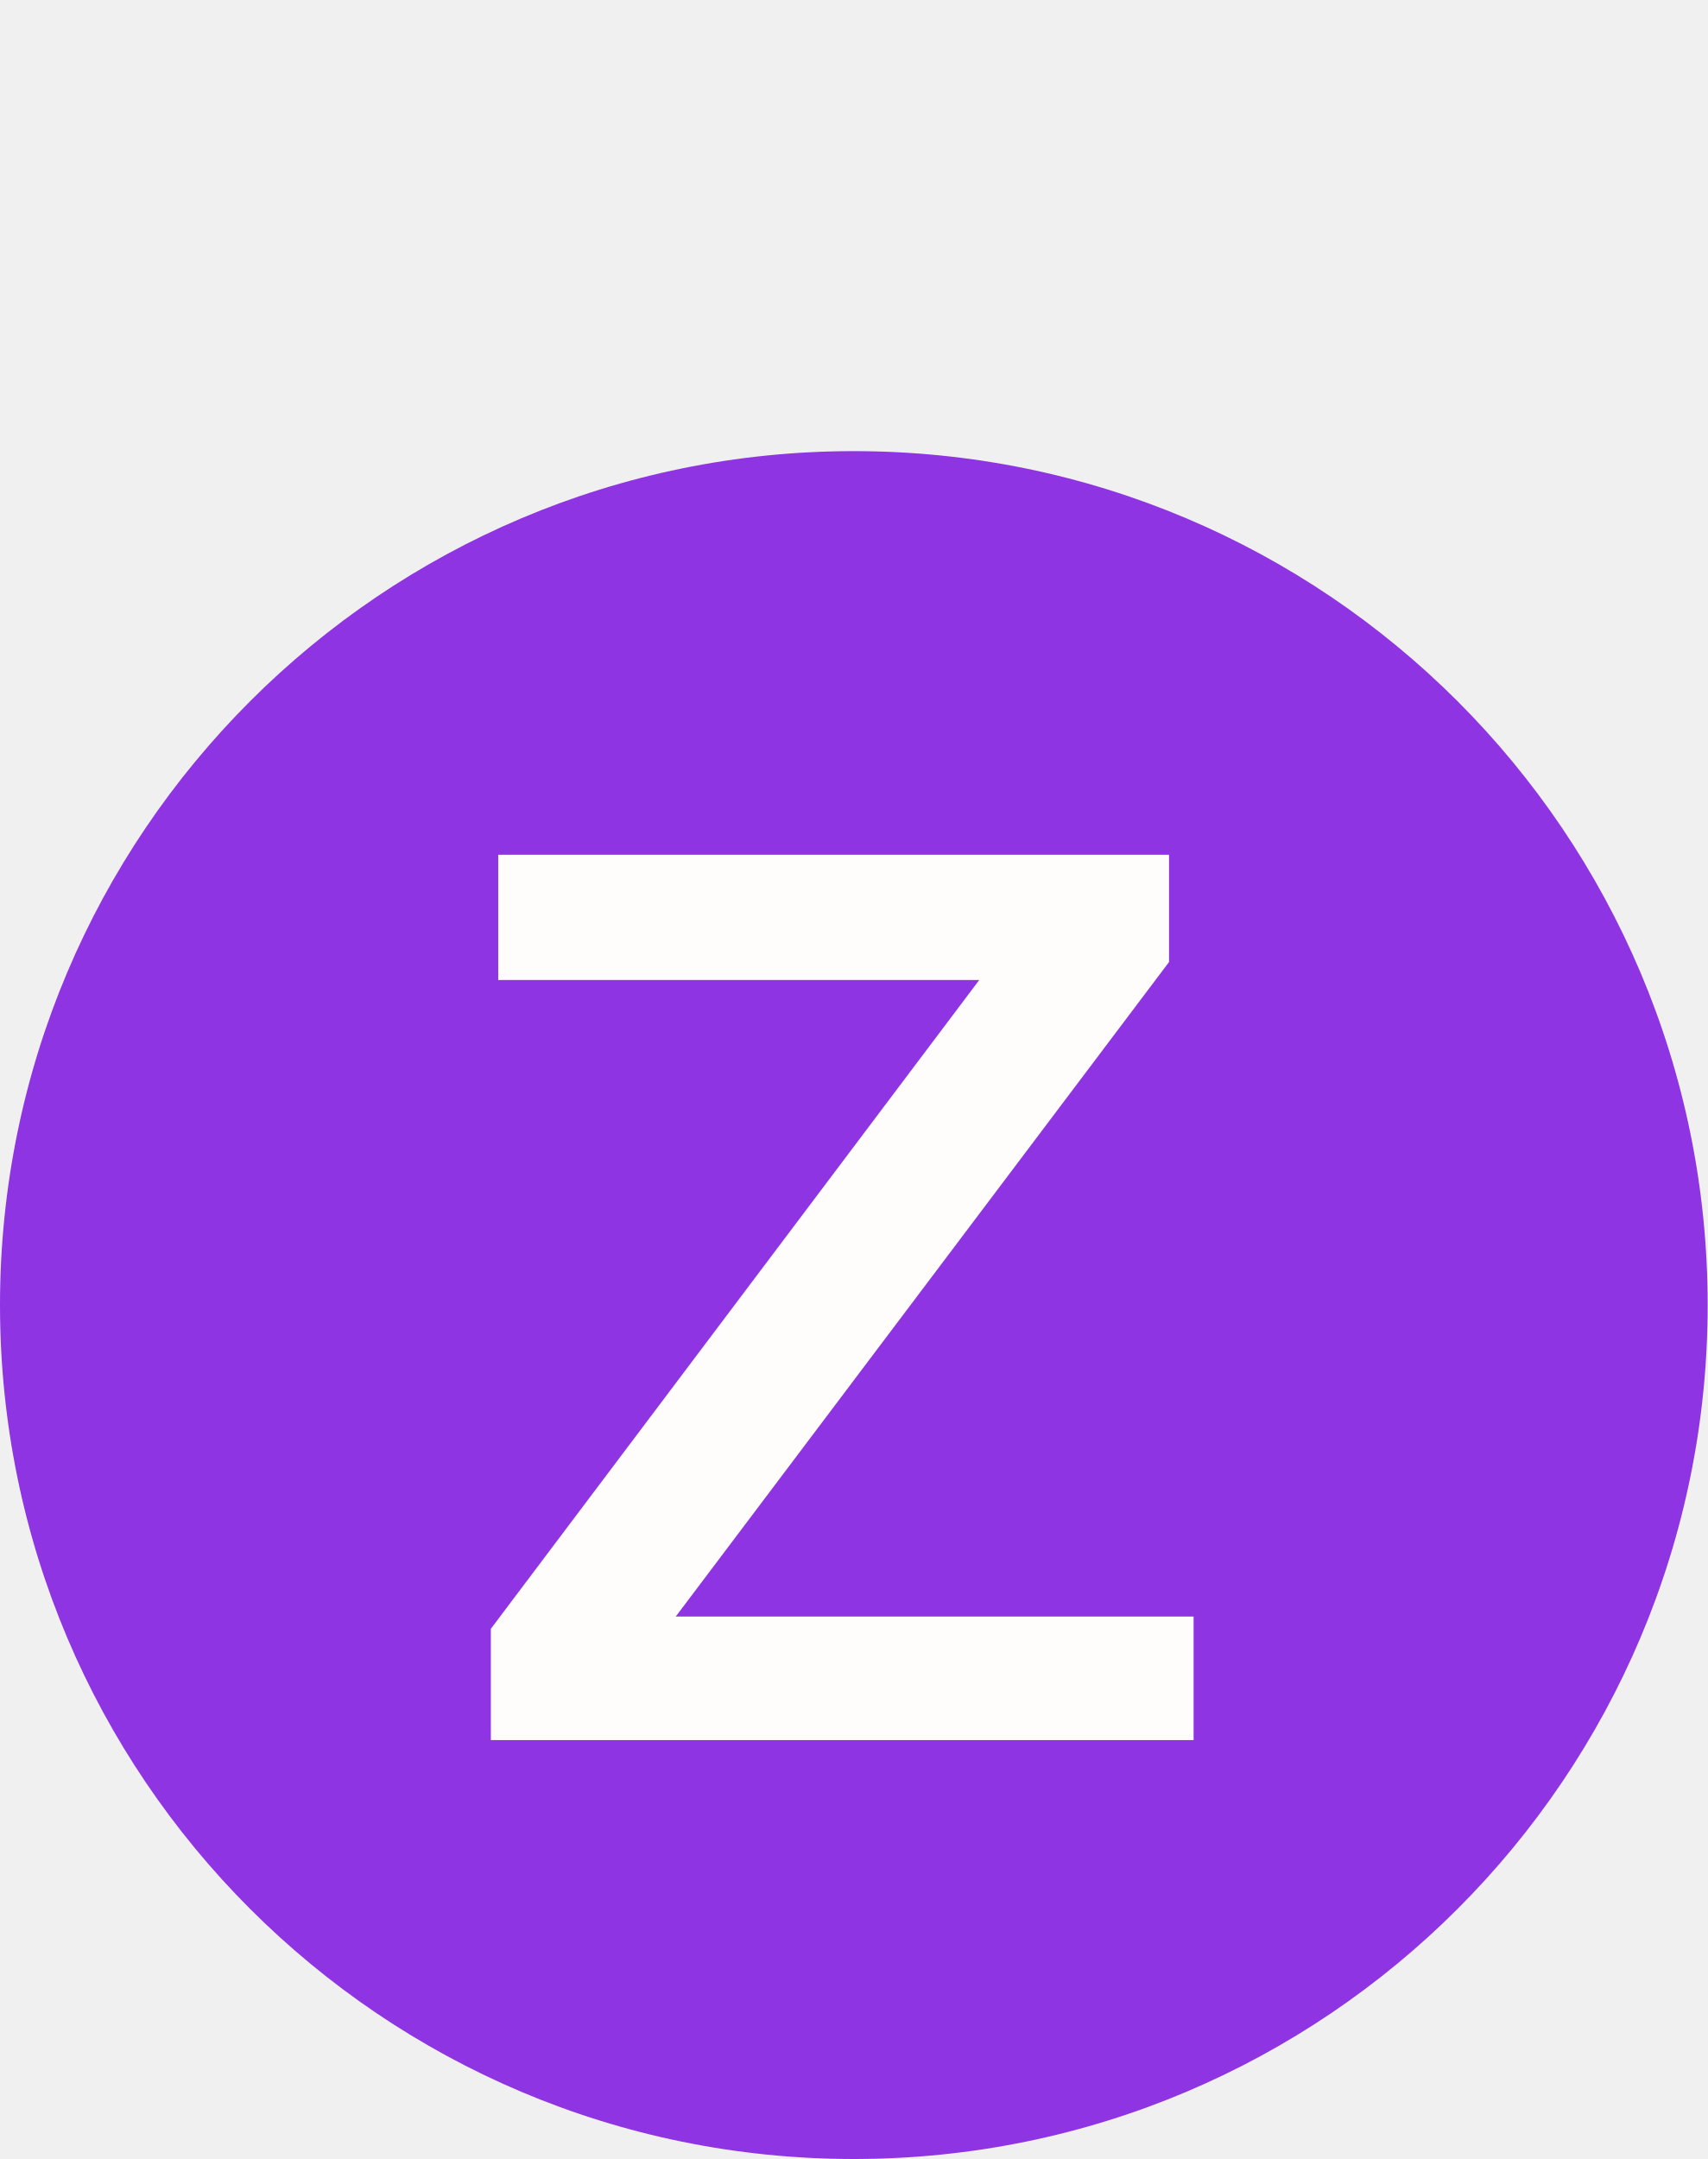
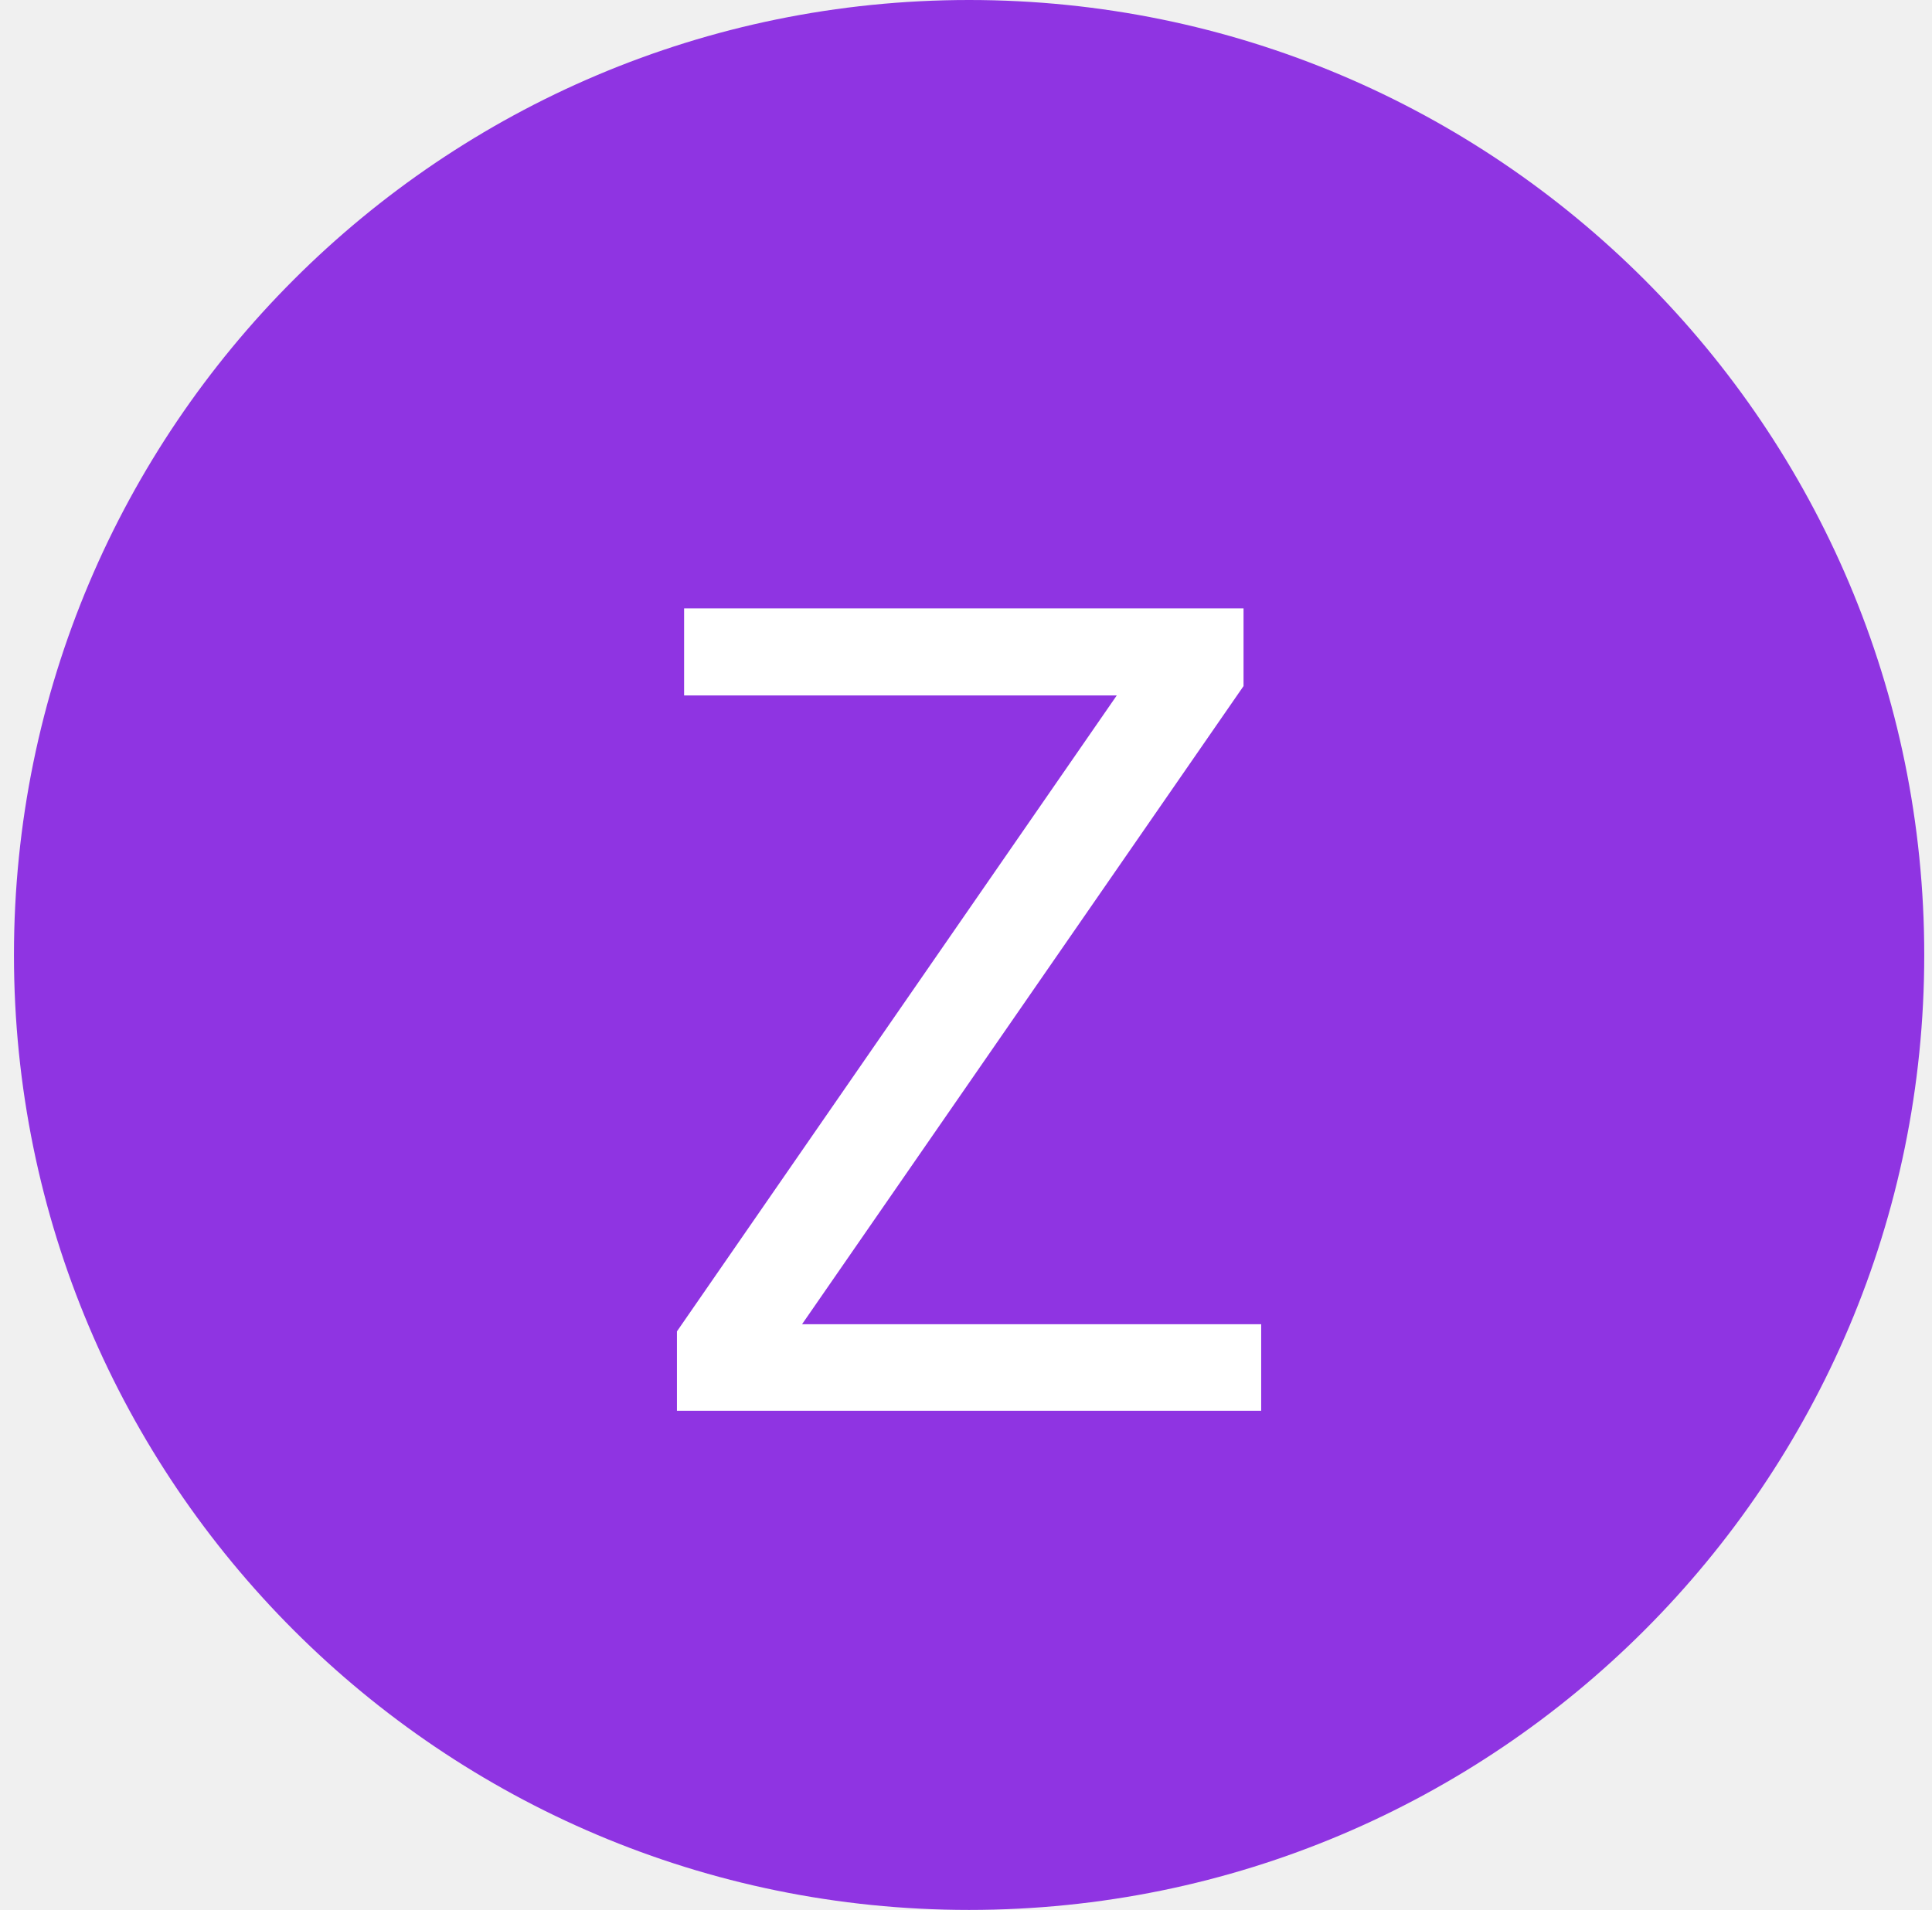
- <svg xmlns="http://www.w3.org/2000/svg" width="53" height="67" viewBox="0 0 53 67" fill="none">
-   <circle cx="26.5" cy="40.5" r="26.5" fill="#8F34E2" />
-   <path d="M20.973 50.166H37.045V54H15.234V50.547L30.393 30.412H15.463V26.527H36.283V29.854L20.973 50.166Z" fill="#FFFCFC" />
+ <svg xmlns="http://www.w3.org/2000/svg" width="89" height="88" viewBox="0 0 89 88" fill="none">
+   <circle cx="44.643" cy="44" r="44" fill="#8F34E2" />
+   <path d="M36.947 61.014H58.098V65H31.184V61.344L51.445 32.043H31.514V28.031H57.285V31.611L36.947 61.014Z" fill="white" />
</svg>
